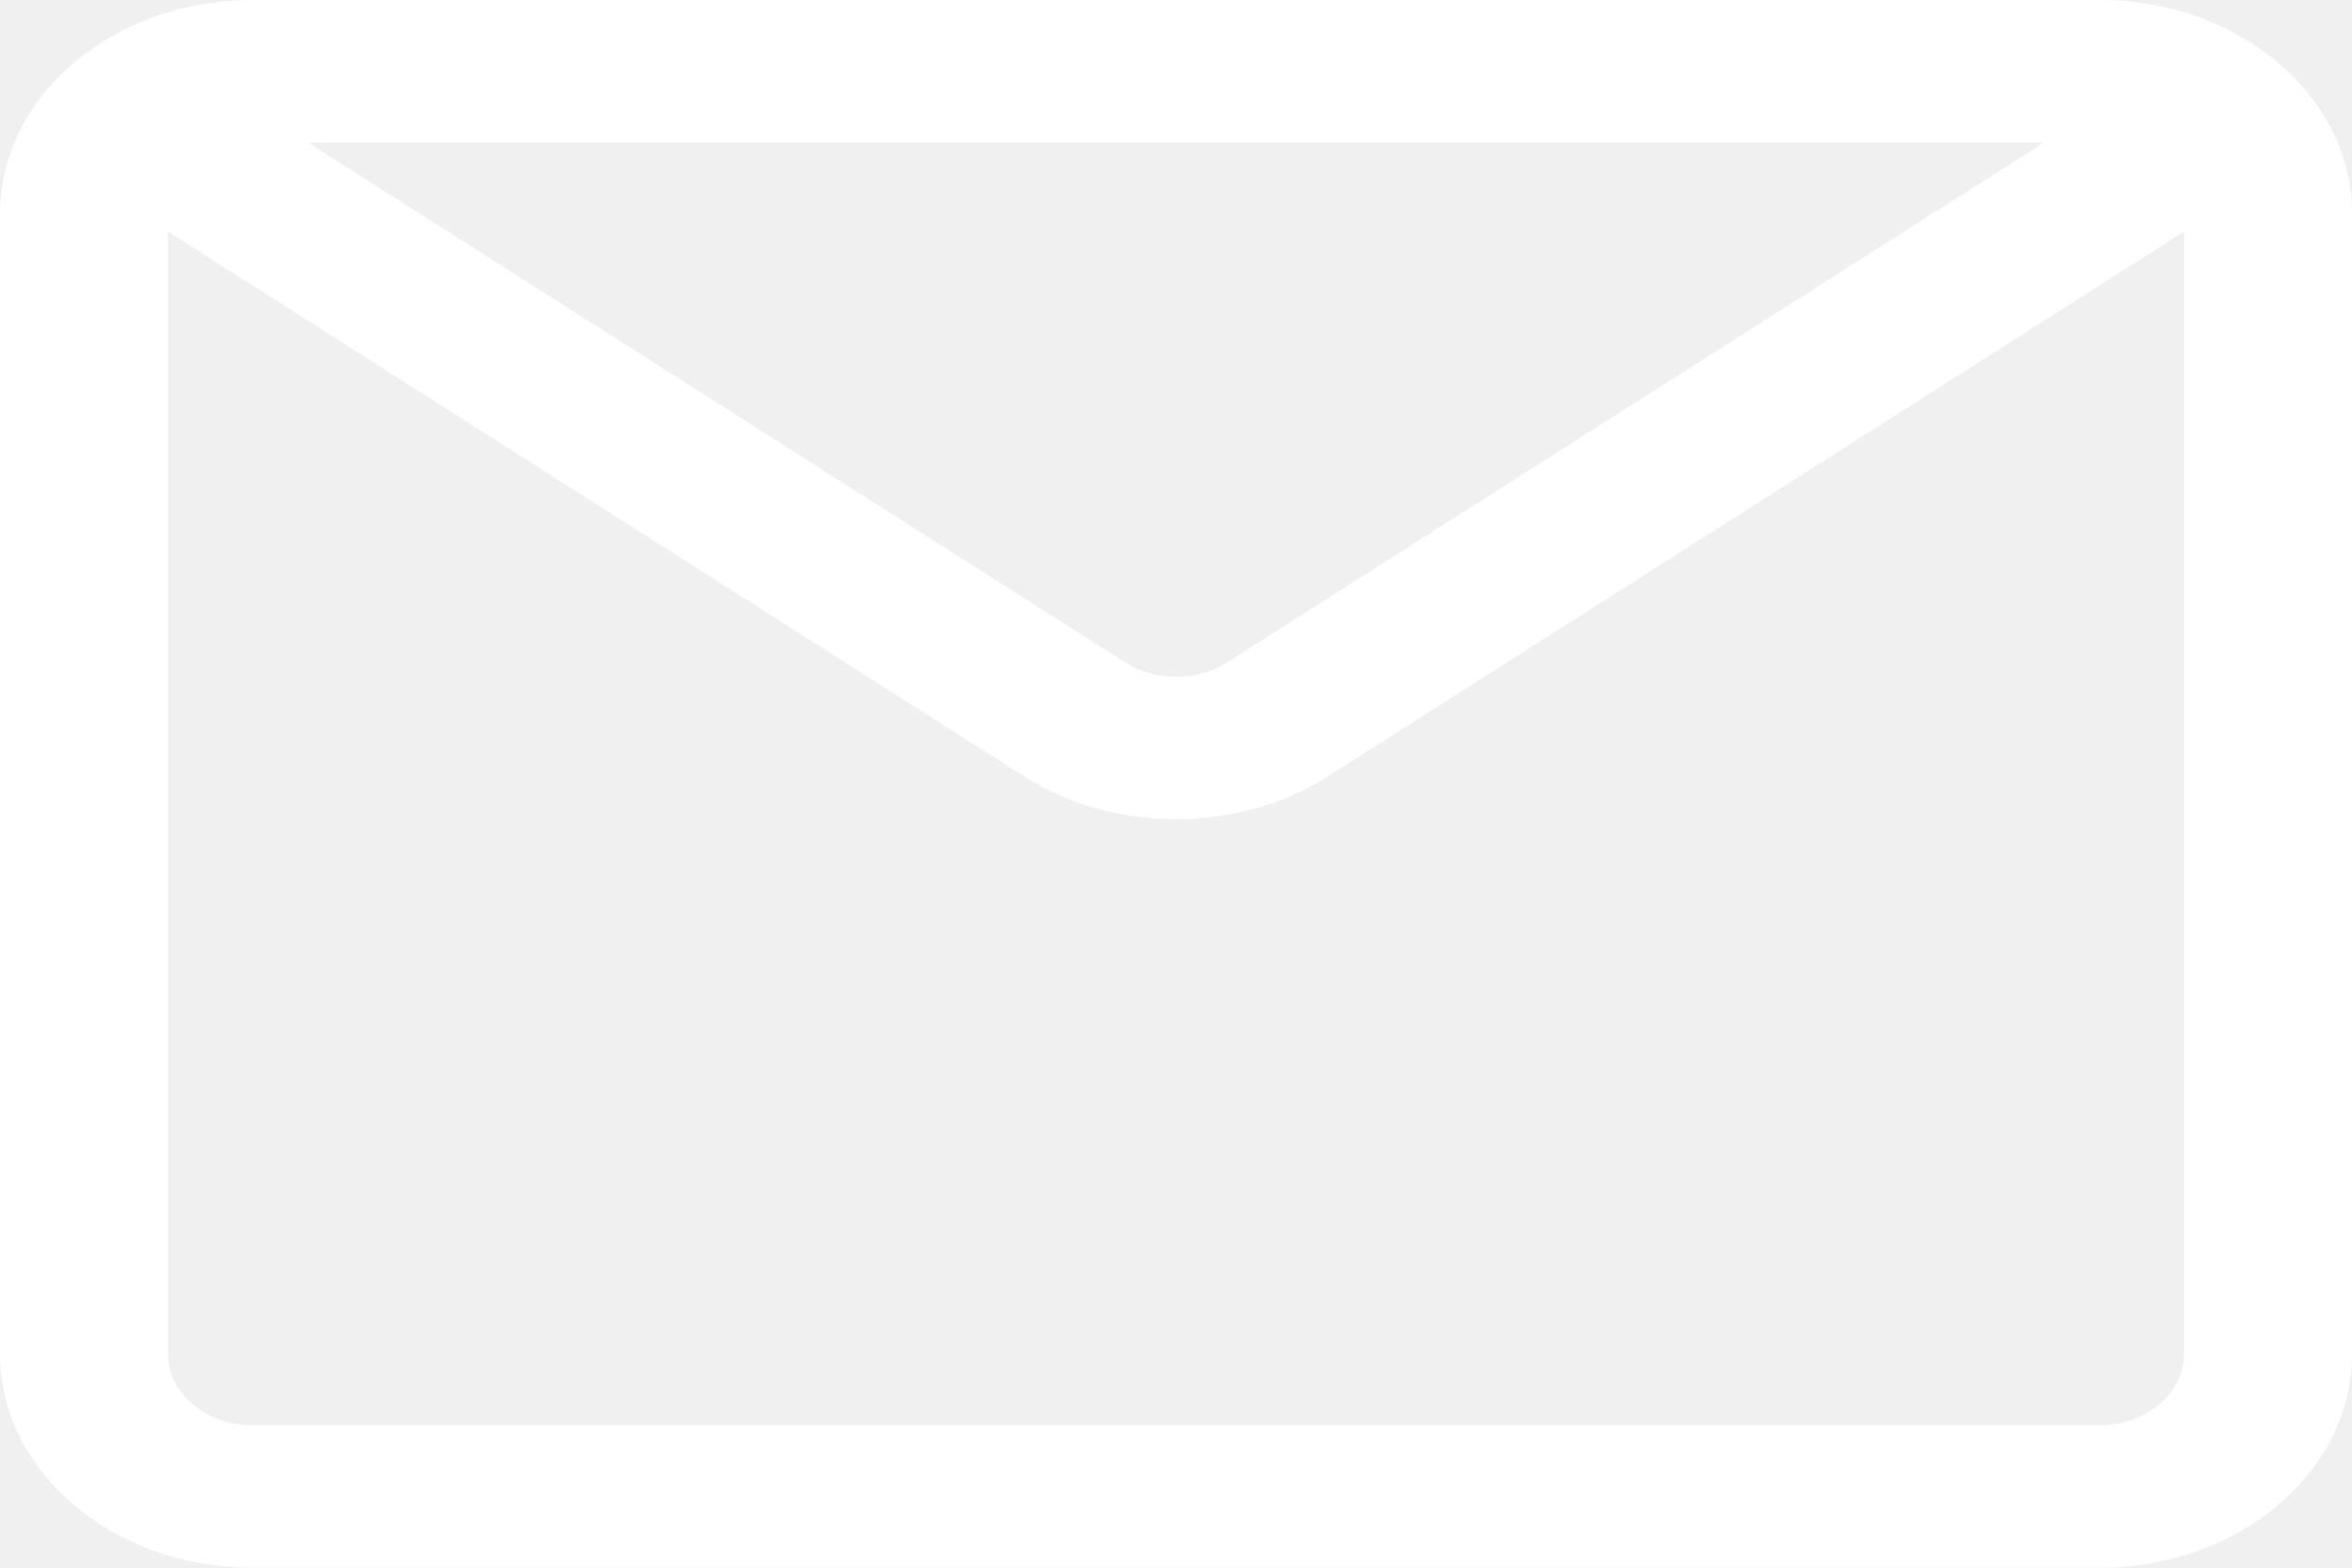
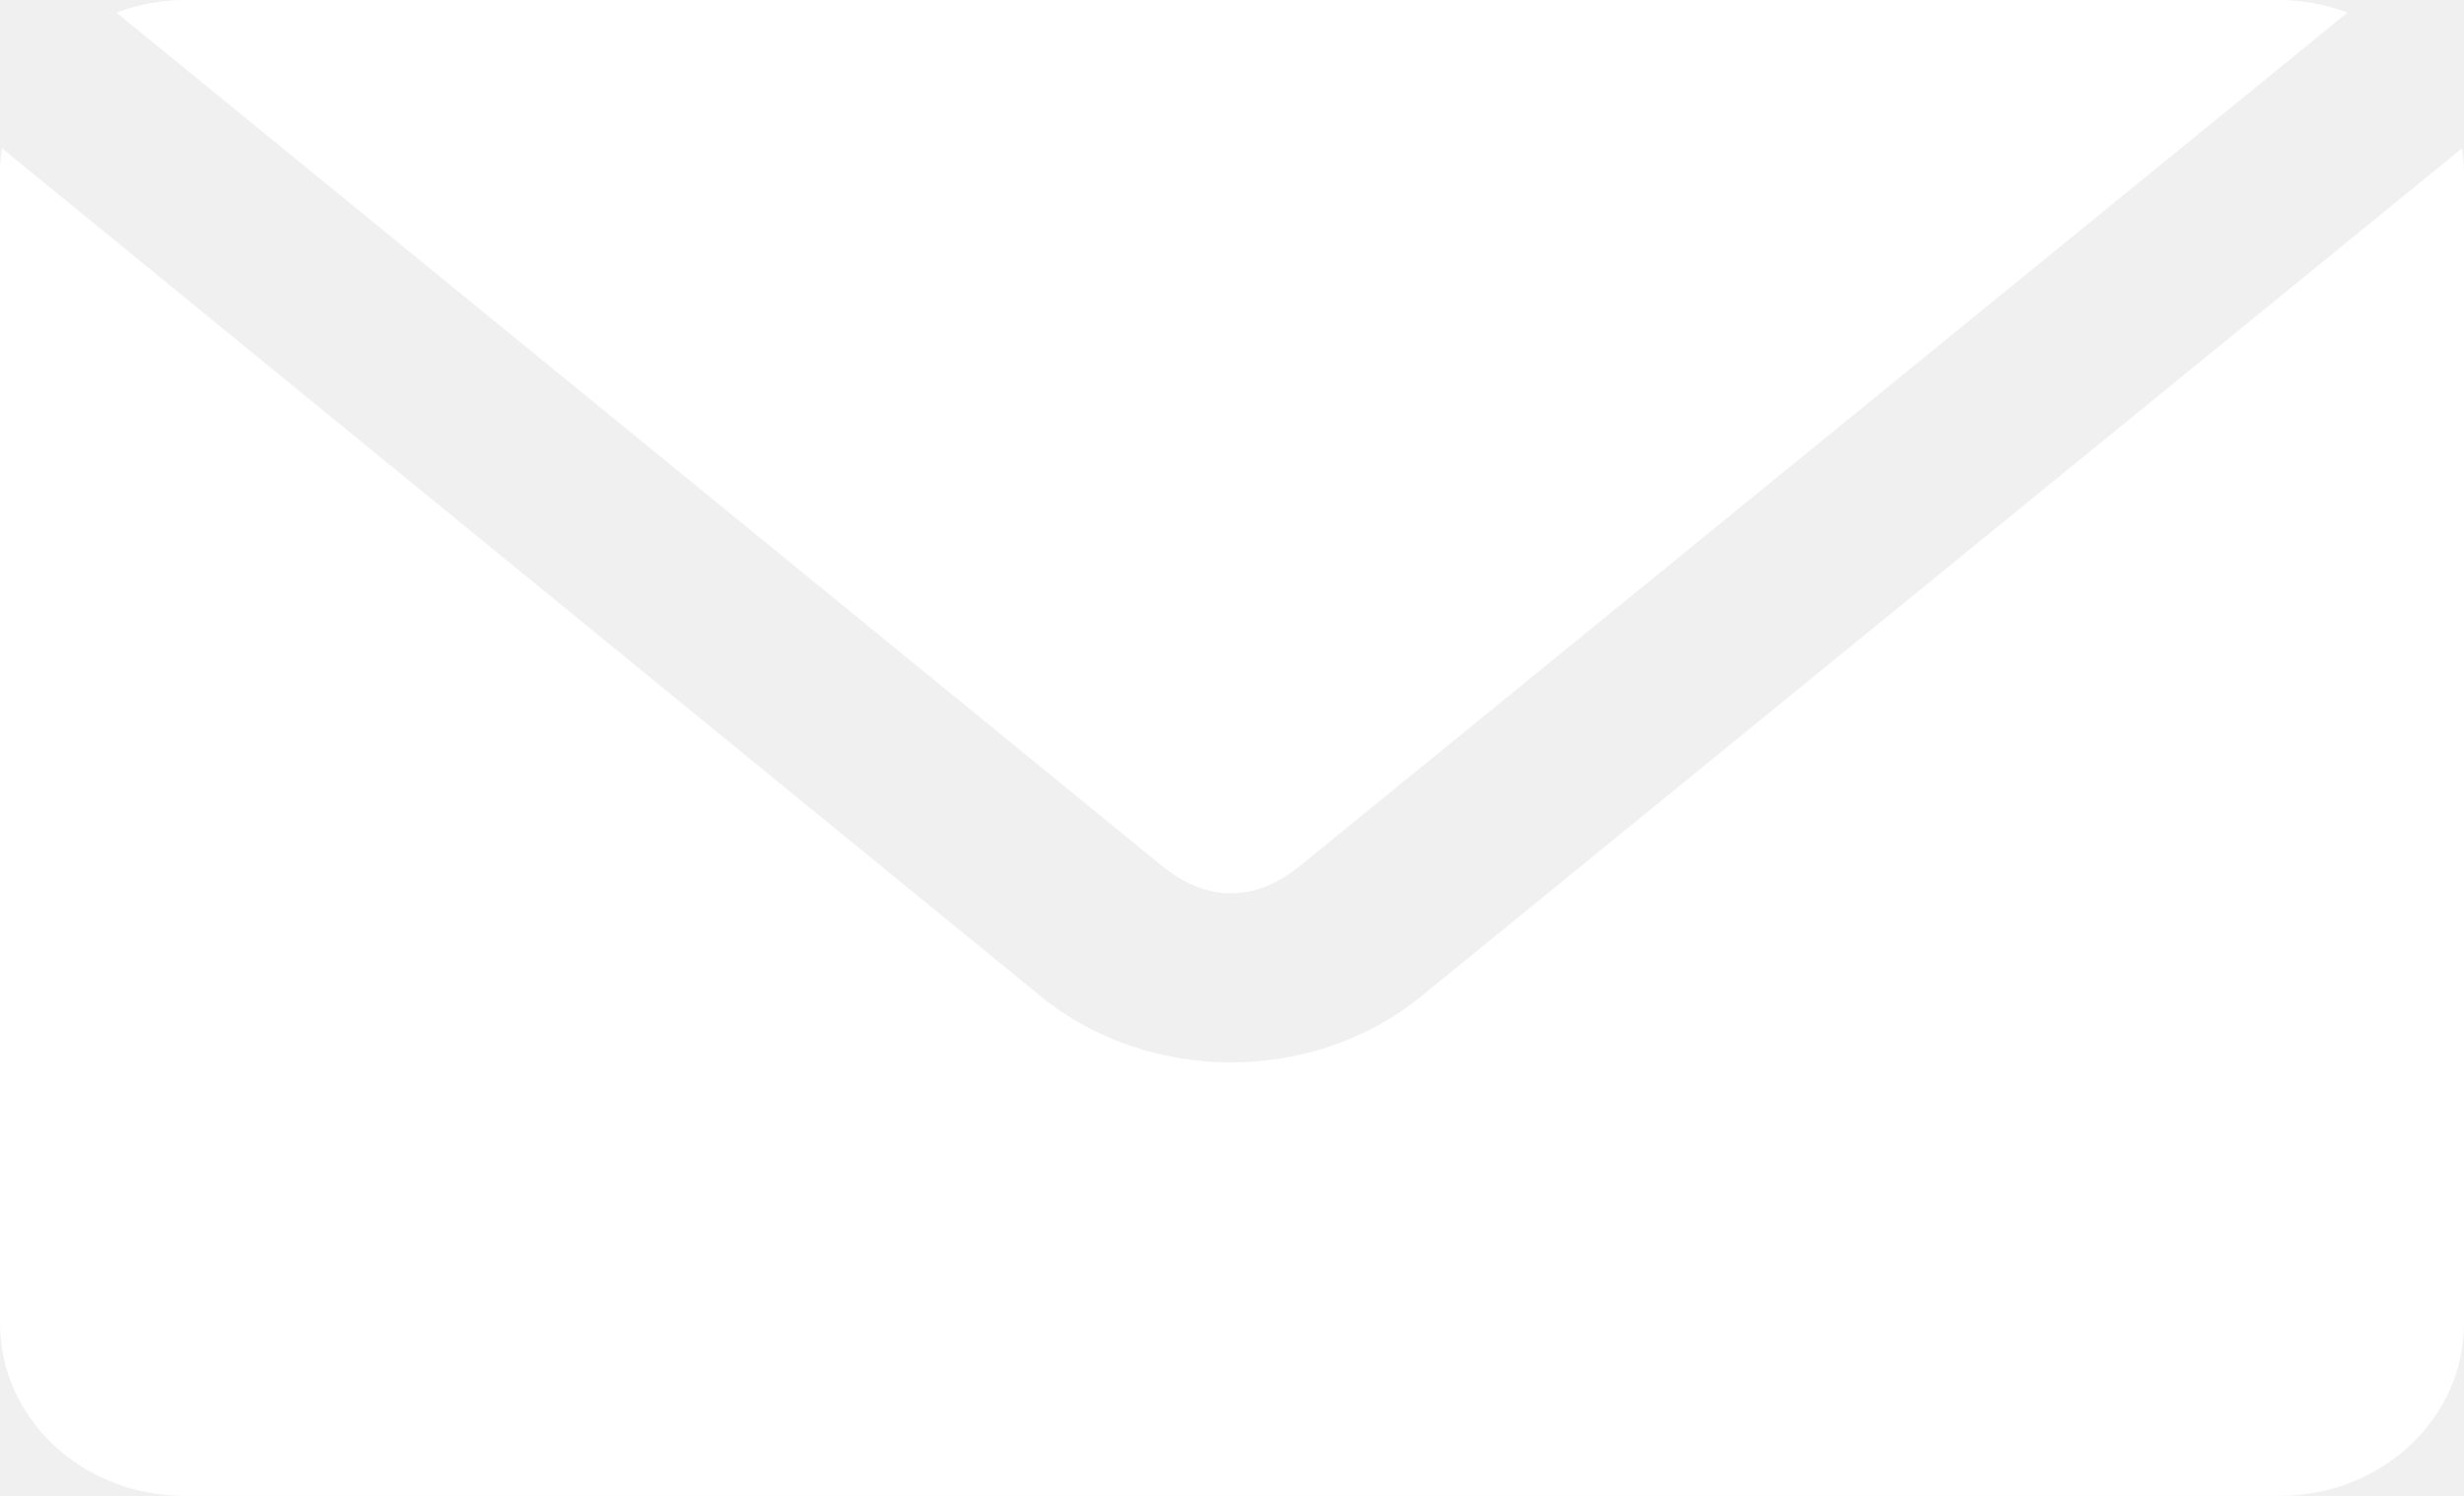
- <svg xmlns="http://www.w3.org/2000/svg" viewBox="0 0 24 16" fill="none">
-   <path d="M21.429 0H2.571C1.154 0 0 0.979 0 2.182V13.818C0 15.021 1.154 16 2.571 16H21.429C22.846 16 24 15.021 24 13.818V2.182C24 0.979 22.846 0 21.429 0ZM20.858 1.455L12.515 6.764C12.211 6.956 11.788 6.956 11.486 6.764L3.142 1.455H20.858ZM21.429 14.546H2.571C2.098 14.546 1.714 14.219 1.714 13.818V2.364L10.457 7.928C10.911 8.216 11.456 8.361 12 8.361C12.544 8.361 13.089 8.216 13.543 7.928L22.286 2.364V13.818C22.286 14.219 21.902 14.546 21.429 14.546Z" fill="white" />
+ <svg xmlns="http://www.w3.org/2000/svg" viewBox="0 0 28 17" fill="none">
+   <path d="M2.1 0C1.825 0 1.564 0.054 1.323 0.143L13.201 9.838C13.715 10.257 14.262 10.257 14.776 9.838L26.676 0.143C26.436 0.054 26.175 0 25.9 0H2.1H2.1ZM0.022 1.686C0.009 1.775 0 1.869 0 1.961V15.038C0 16.125 0.936 17 2.1 17H25.9C27.063 17 28 16.125 28 15.038V1.961C28 1.869 27.991 1.775 27.978 1.685L16.154 11.32C14.921 12.325 13.057 12.326 11.823 11.32L0.022 1.685L0.022 1.686Z" fill="white" />
</svg>
